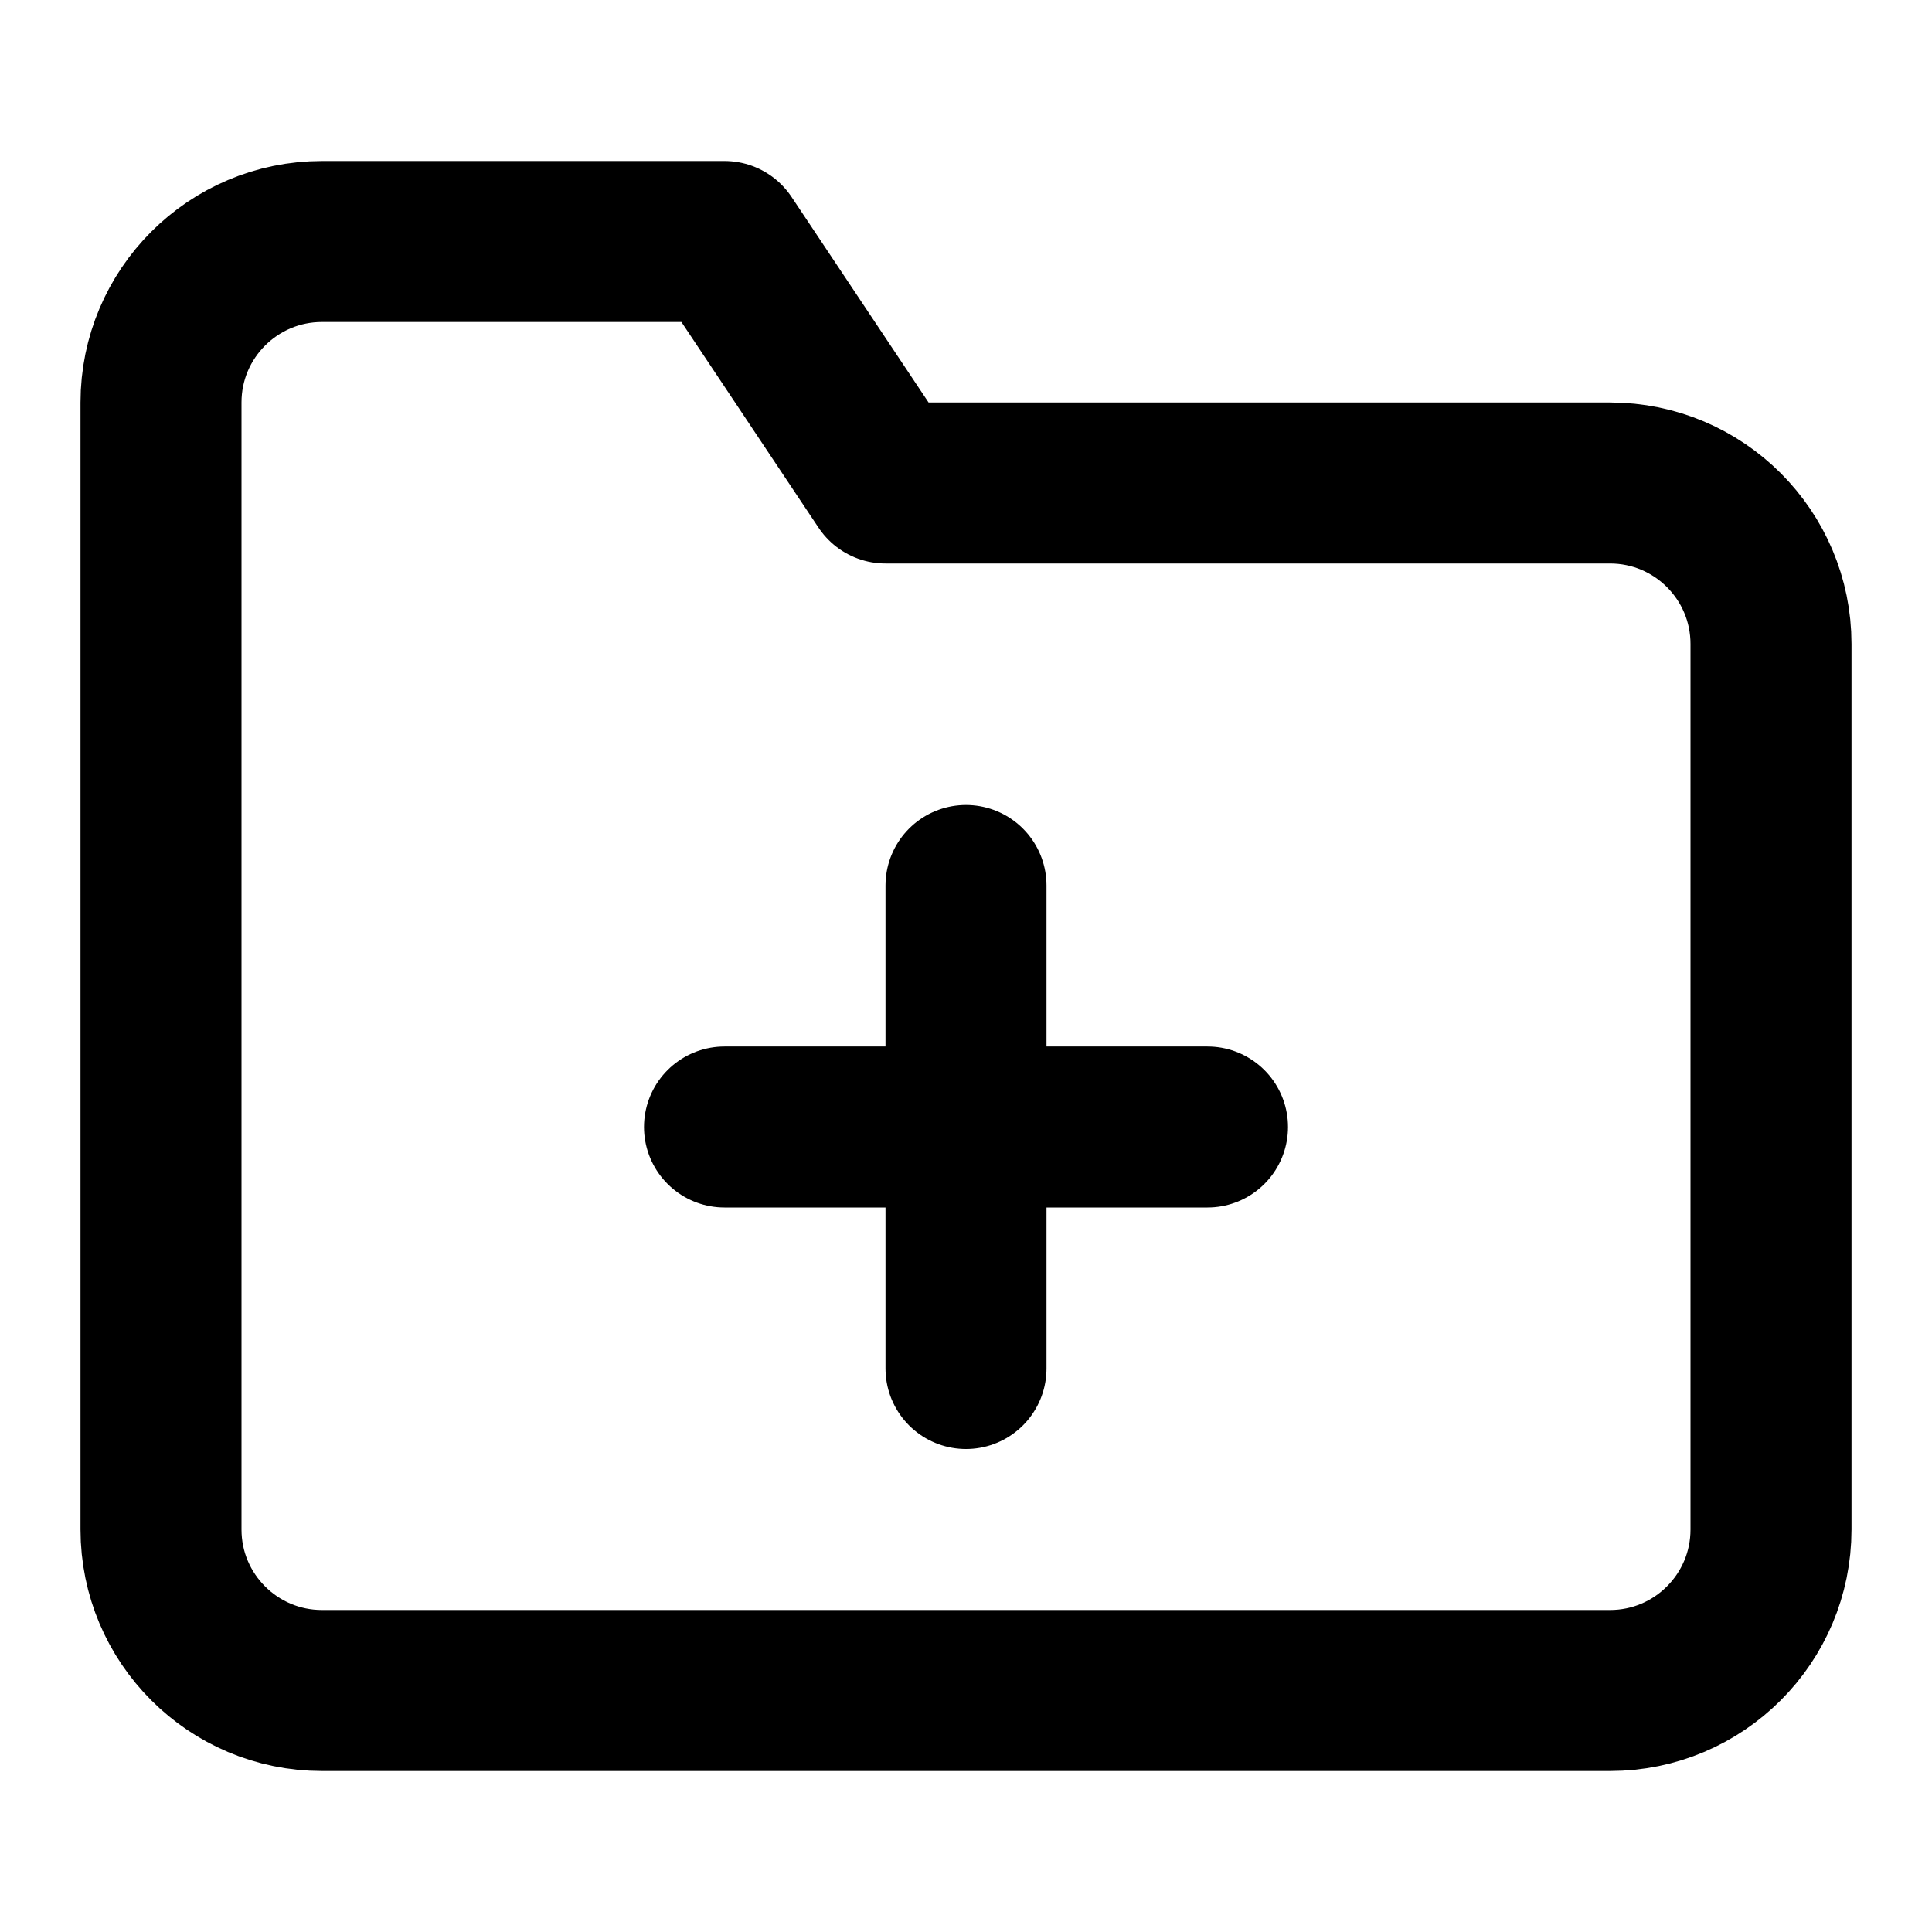
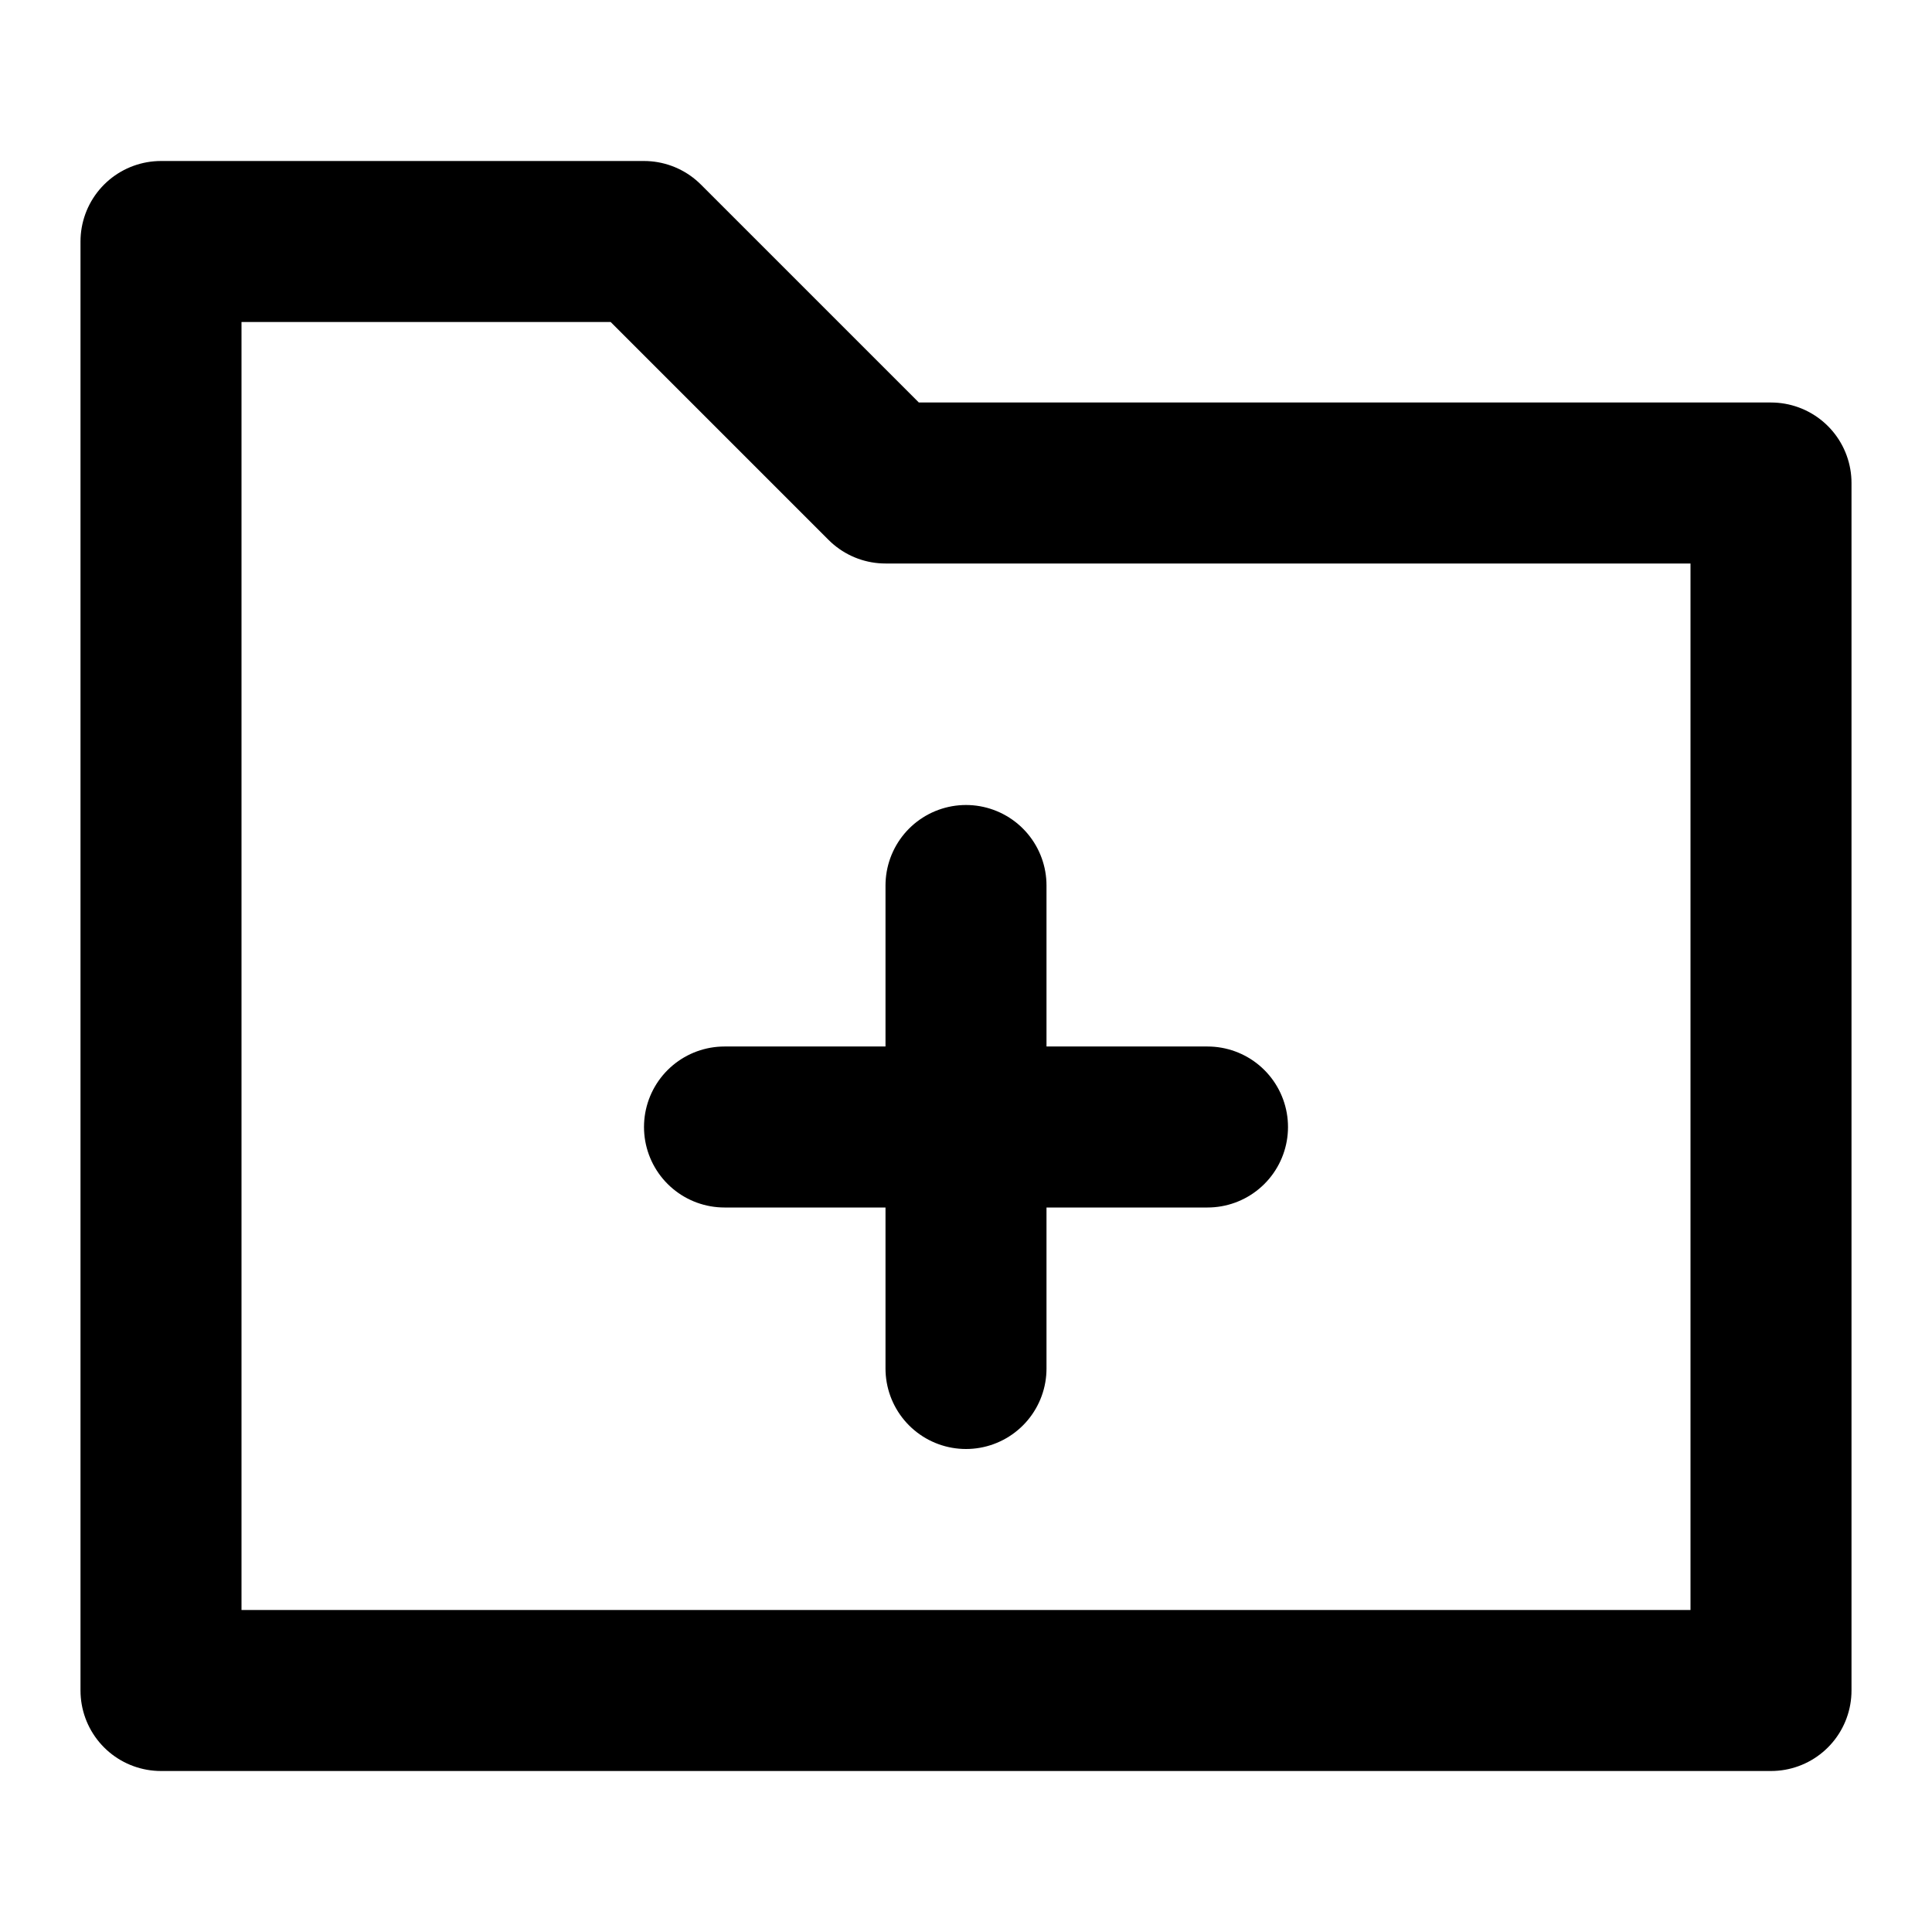
<svg xmlns="http://www.w3.org/2000/svg" width="24" height="24" viewBox="0 0 24 24" fill="none" stroke="currentColor" stroke-width="2" stroke-linecap="round" stroke-linejoin="round">
-   <path d="M22 19a2 2 0 0 1-2 2H4a2 2 0 0 1-2-2V5a2 2 0 0 1 2-2h5l2 3h9a2 2 0 0 1 2 2z" />
+   <path d="M2 3 L8 3 L11 6 L22 6 V21 H2 Z" />
+   <line x1="9" y1="14" x2="15" y2="14" />
  <line x1="12" y1="11" x2="12" y2="17" />
-   <line x1="9" y1="14" x2="15" y2="14" />
</svg>
